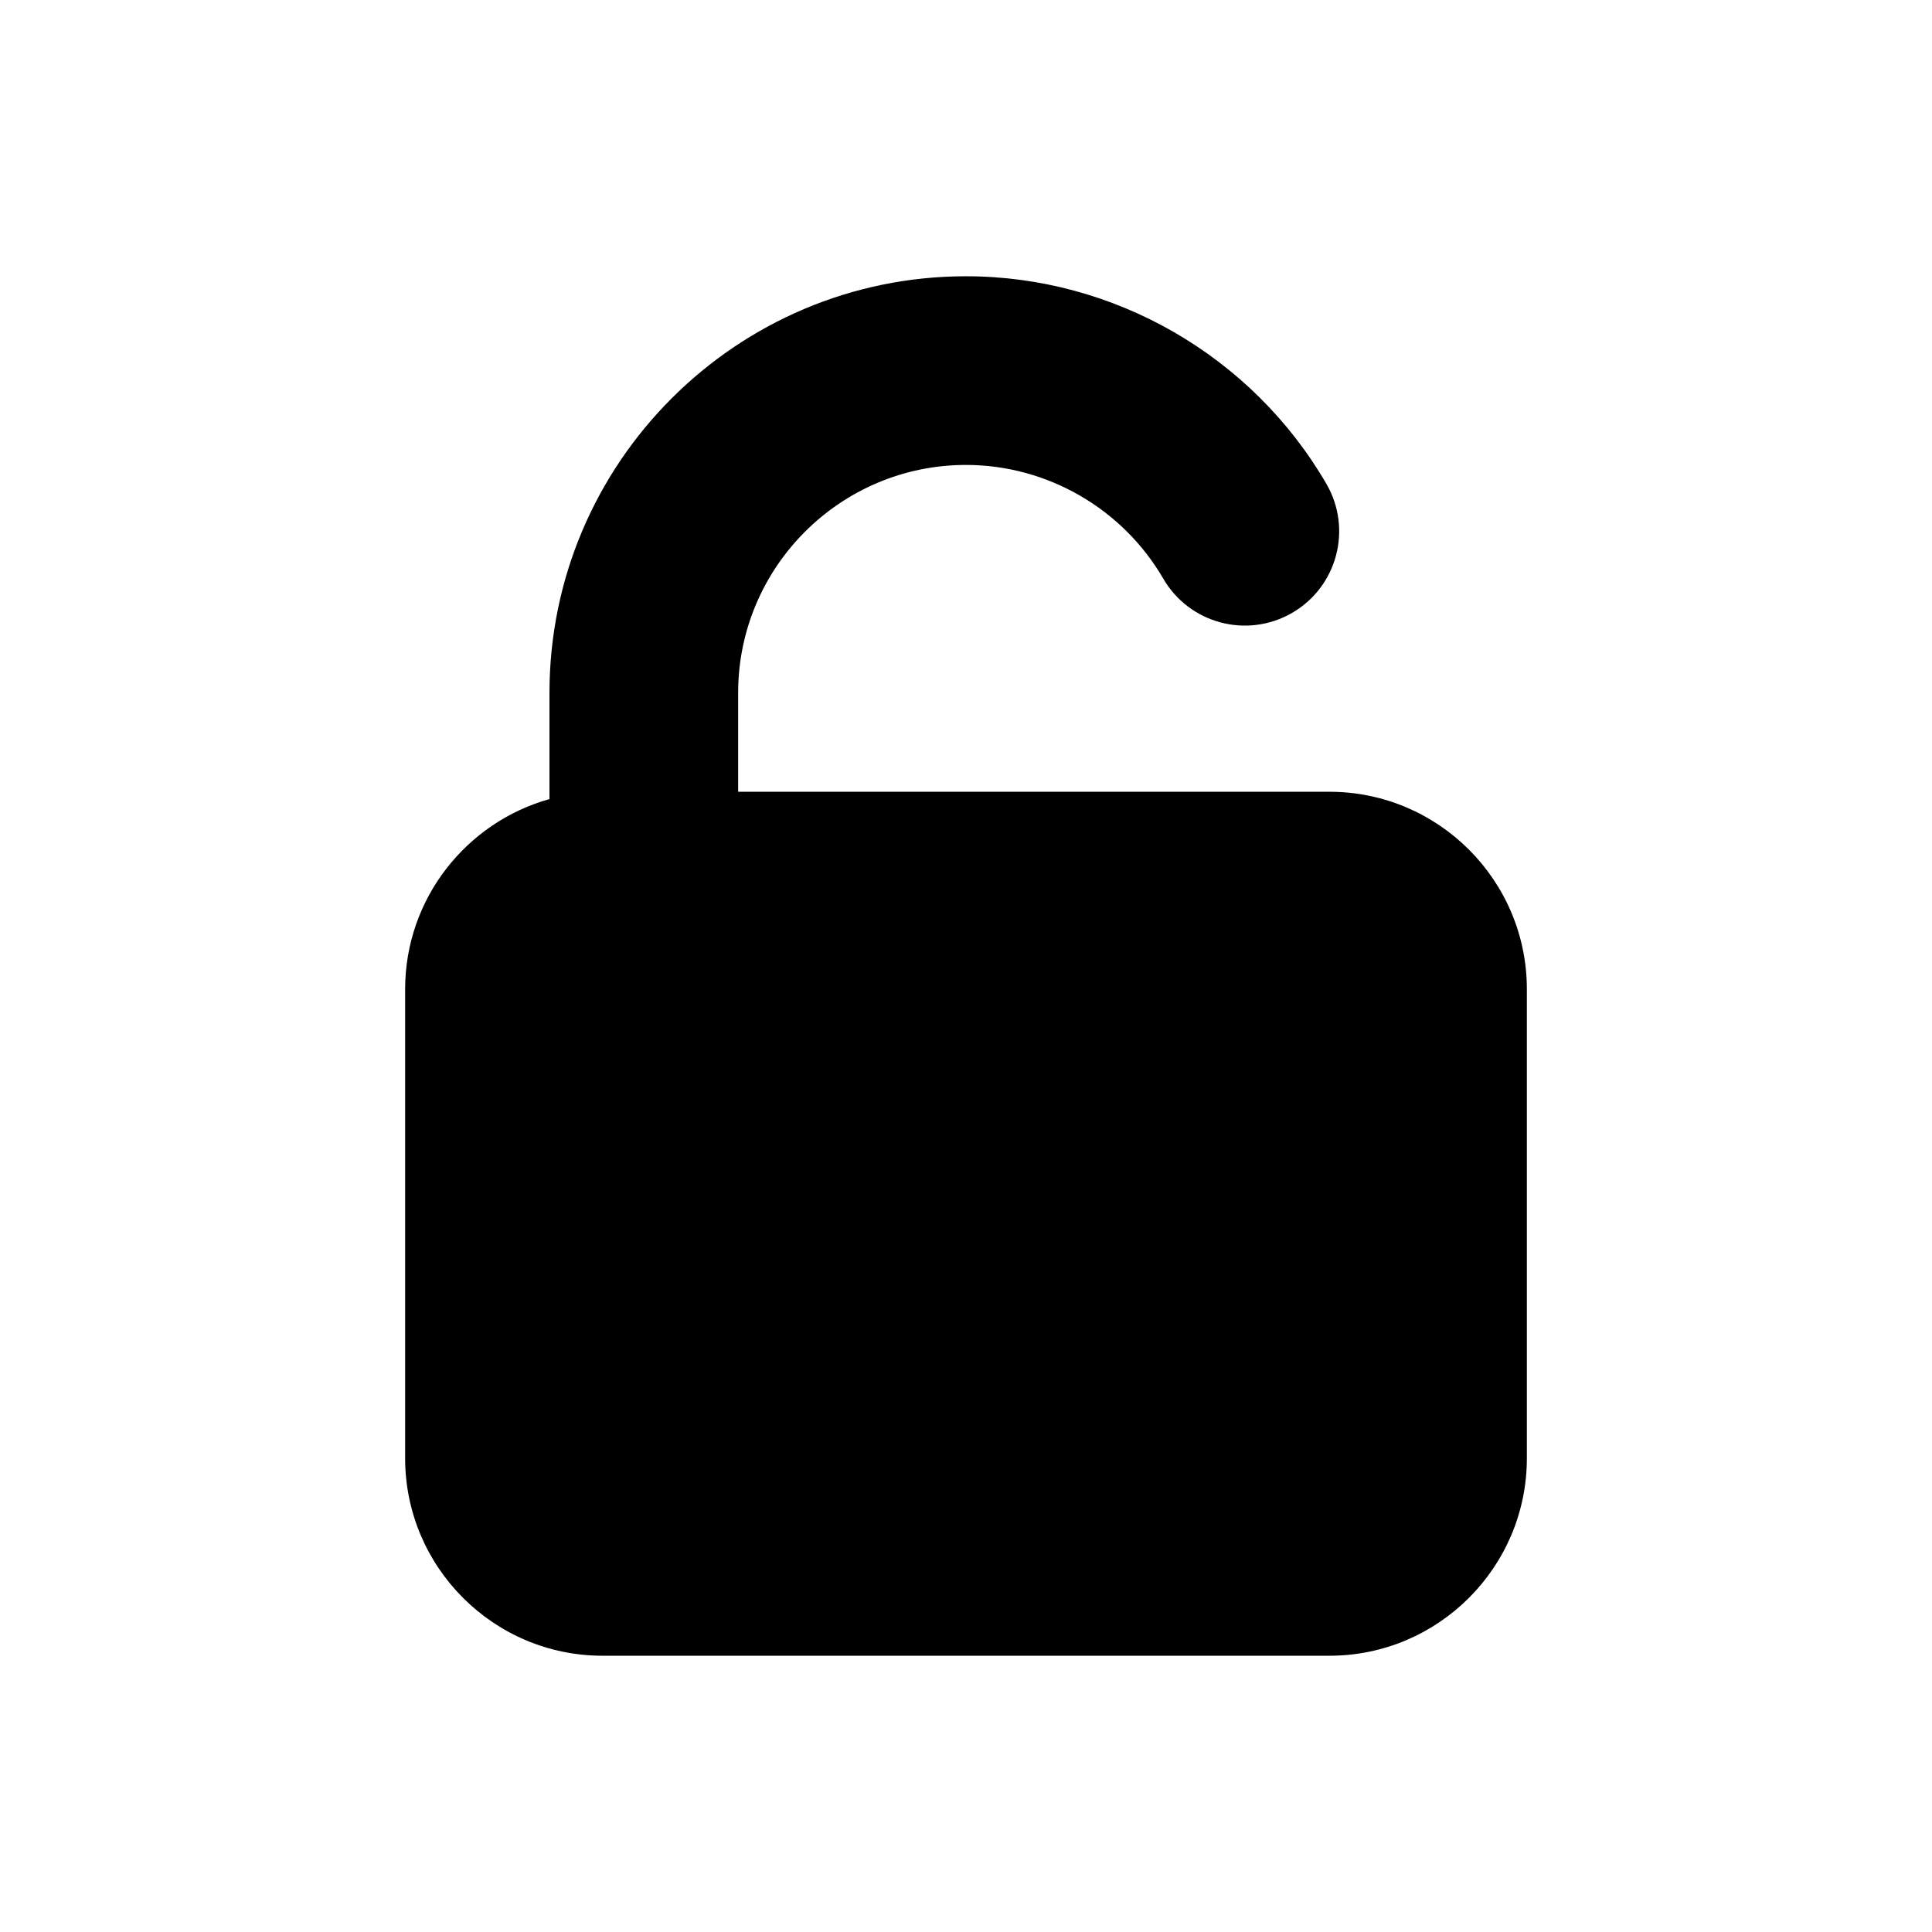
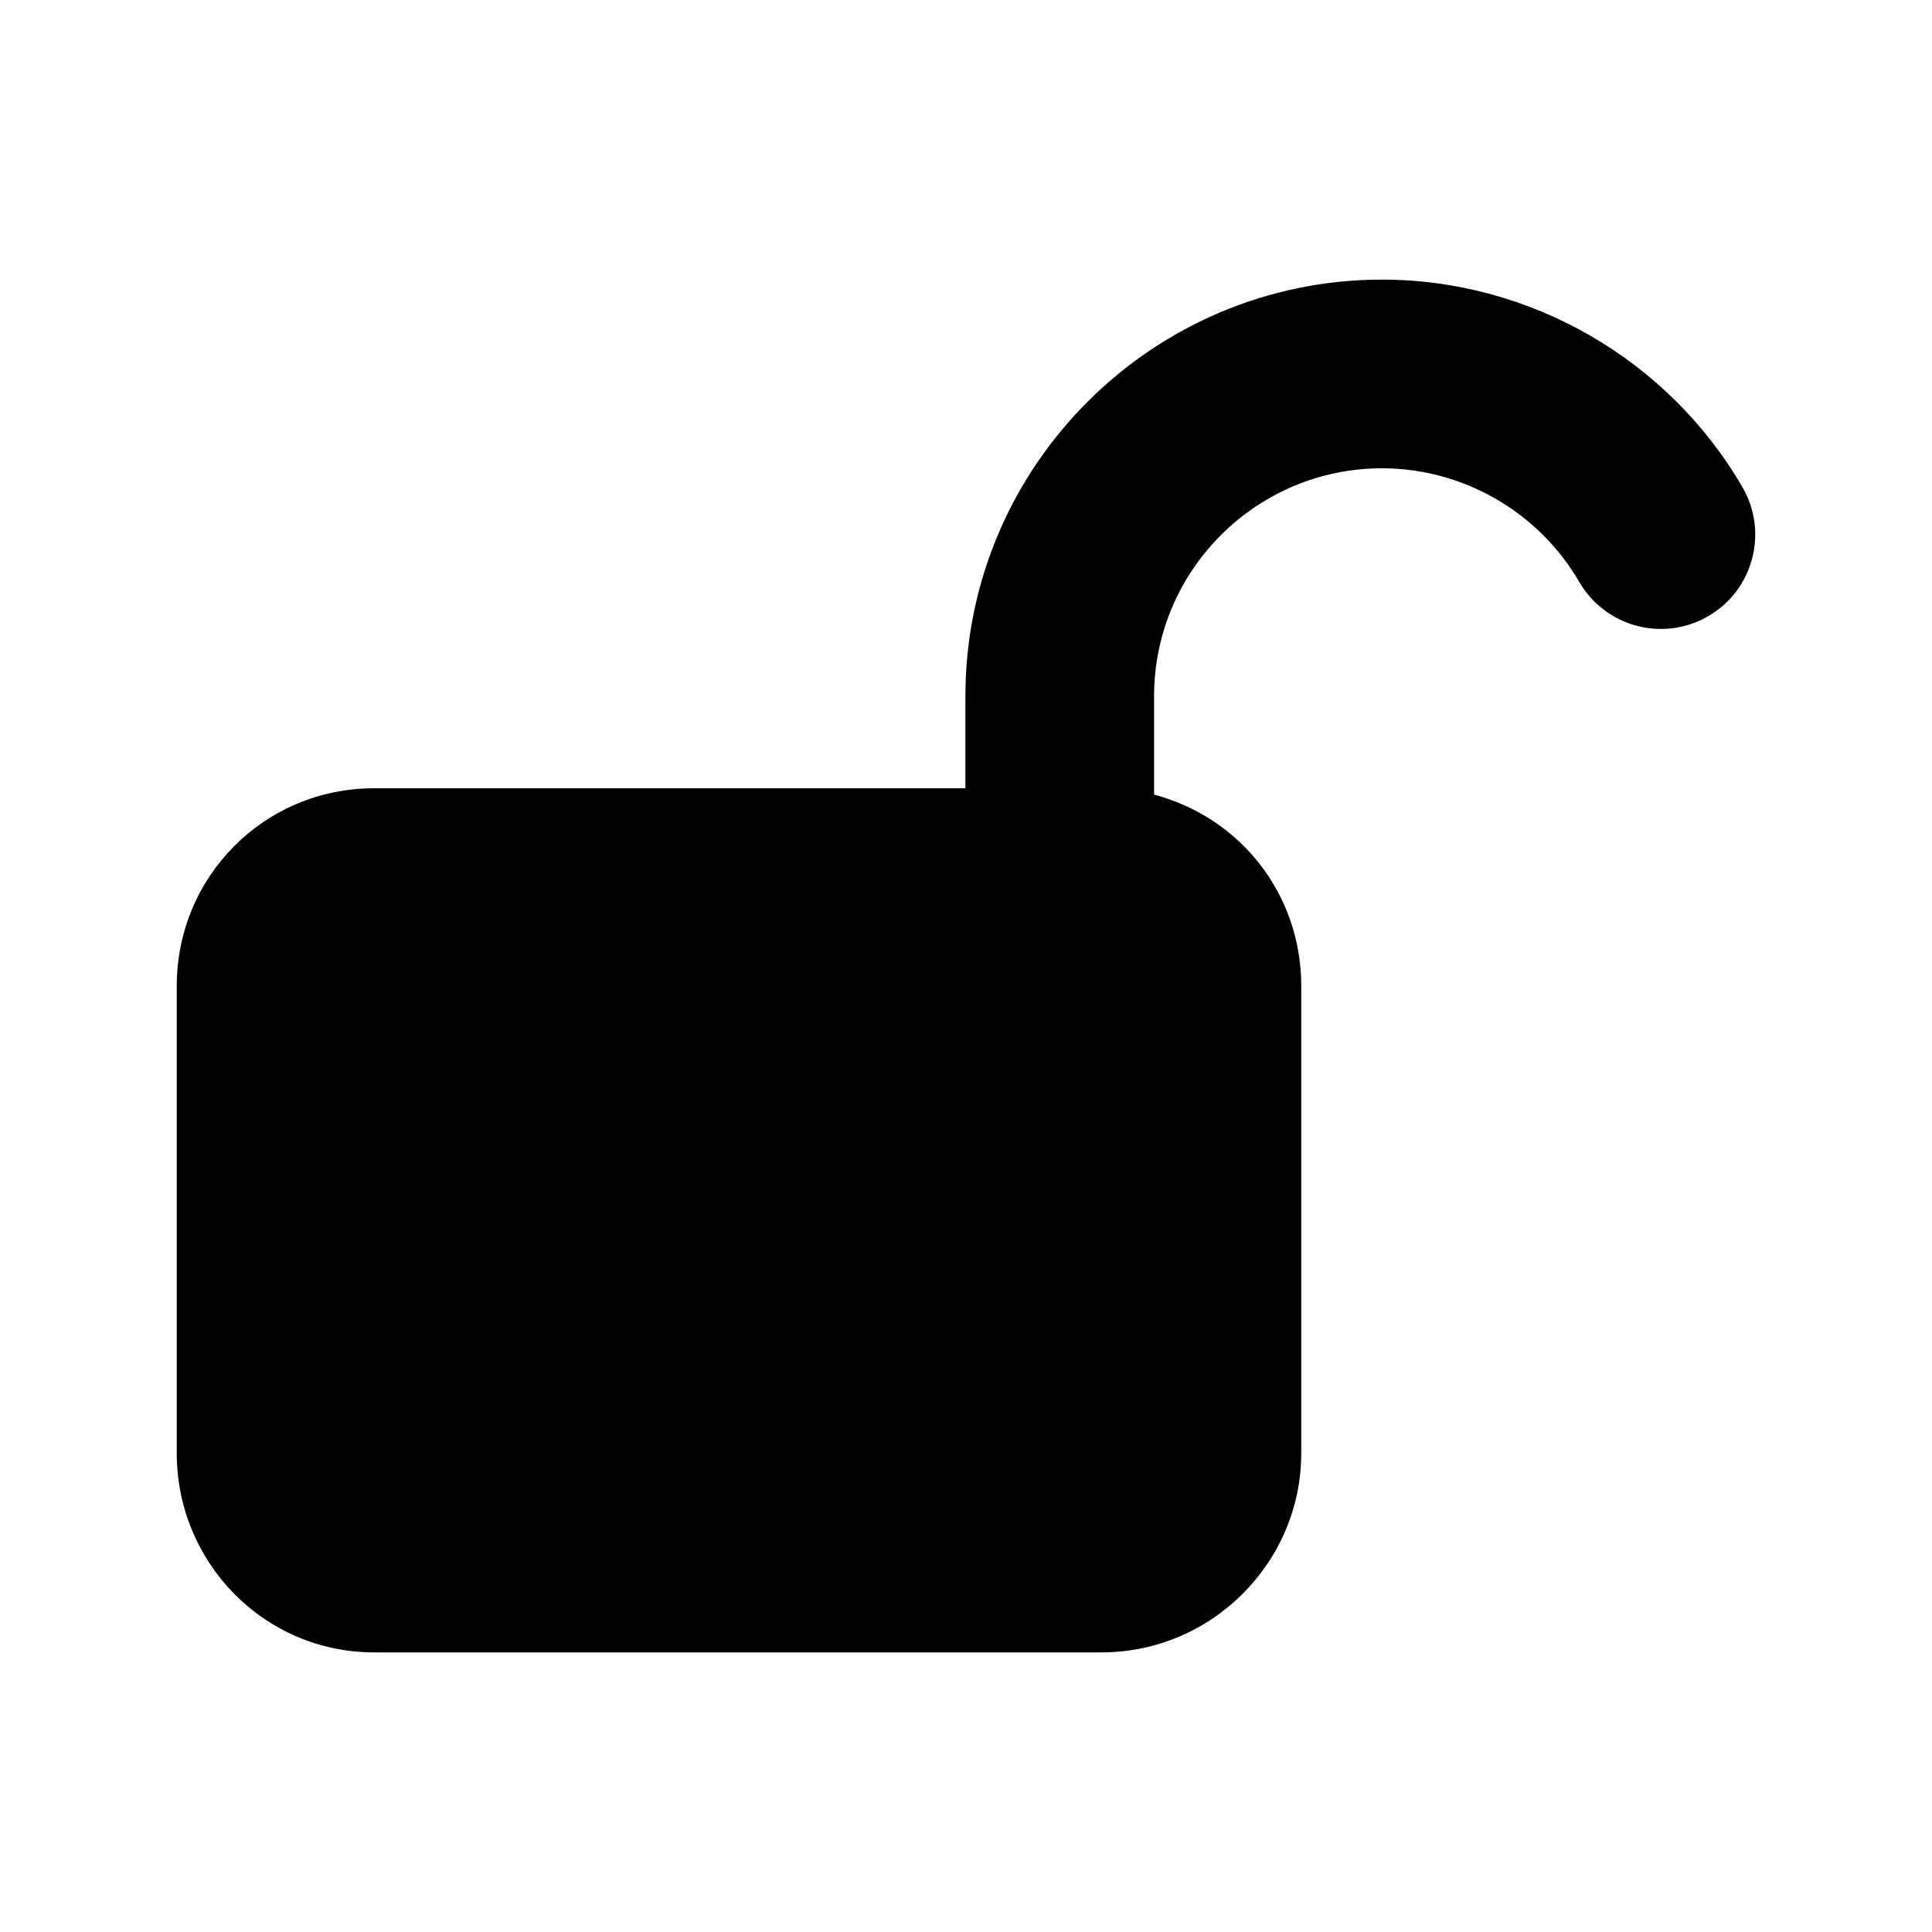
<svg xmlns="http://www.w3.org/2000/svg" version="1.1" id="Layer_1" x="0px" y="0px" viewBox="-49 141 512 512" style="enable-background:new -49 141 512 512;" xml:space="preserve">
-   <path d="M303.312,350.826H146.617v-26.23c0-33.295,27.088-60.383,60.383-60.383c21.454,0,41.483,11.544,52.272,30.127  c6.932,11.939,22.231,16,34.173,9.068c11.94-6.933,16-22.232,9.068-34.173c-19.704-33.939-56.302-55.022-95.513-55.022  c-60.865,0-110.383,49.518-110.383,110.383v28.167c-22.035,6.163-38.251,26.409-38.251,50.385v124.317  c0,28.851,23.472,52.323,52.322,52.323h192.624c28.851,0,52.322-23.472,52.322-52.323V403.147  C355.635,374.297,332.163,350.826,303.312,350.826z" />
+   <path id="XMLID_150_" d="M412.775,270.123c-19.704-33.939-56.32-55.022-95.531-55.022c-60.865,0-110.401,49.518-110.401,110.383  v24.415H50.138c-29.05,0-52.295,23.348-52.295,52.398v123.828c0,29.05,23.245,52.774,52.295,52.774h192.801  c29.05,0,52.904-23.724,52.904-52.774V402.297c0-24.222-16-44.607-39-50.718v-26.095c0-33.295,27.106-60.383,60.401-60.383  c21.454,0,41.492,11.544,52.281,30.127c6.932,11.939,22.235,16,34.177,9.068C415.642,297.363,419.707,282.064,412.775,270.123z" />
</svg>
